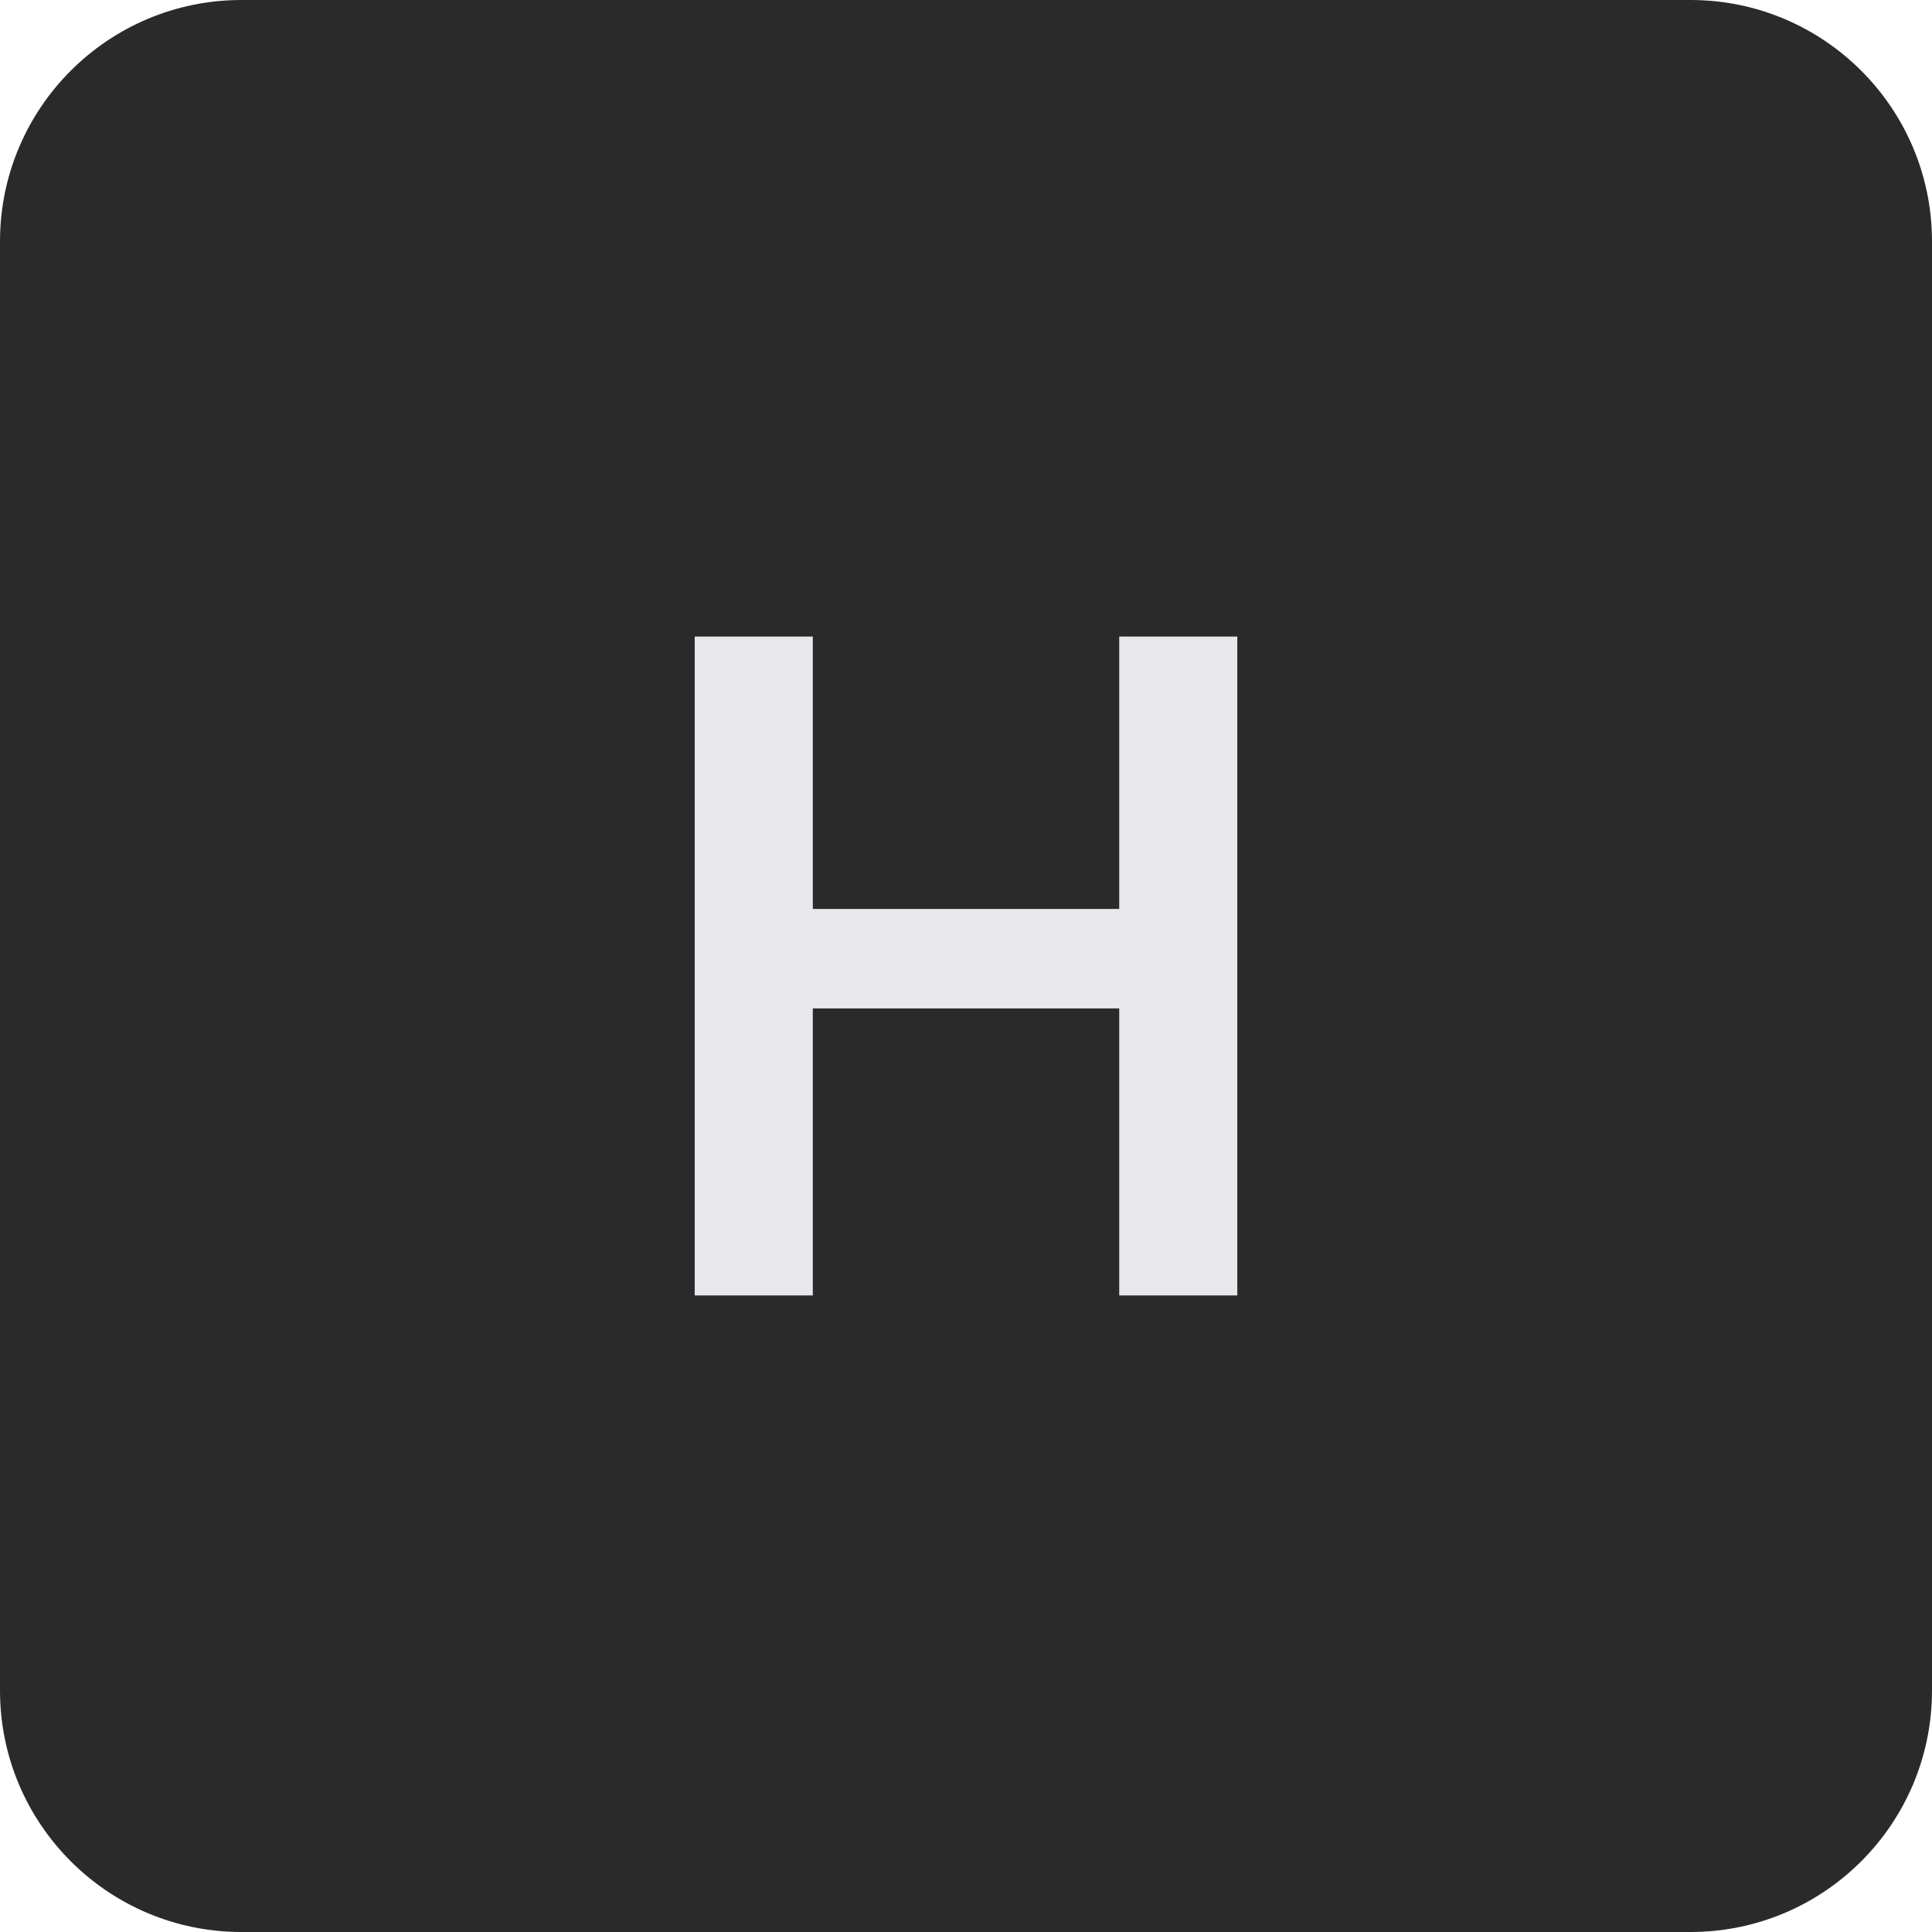
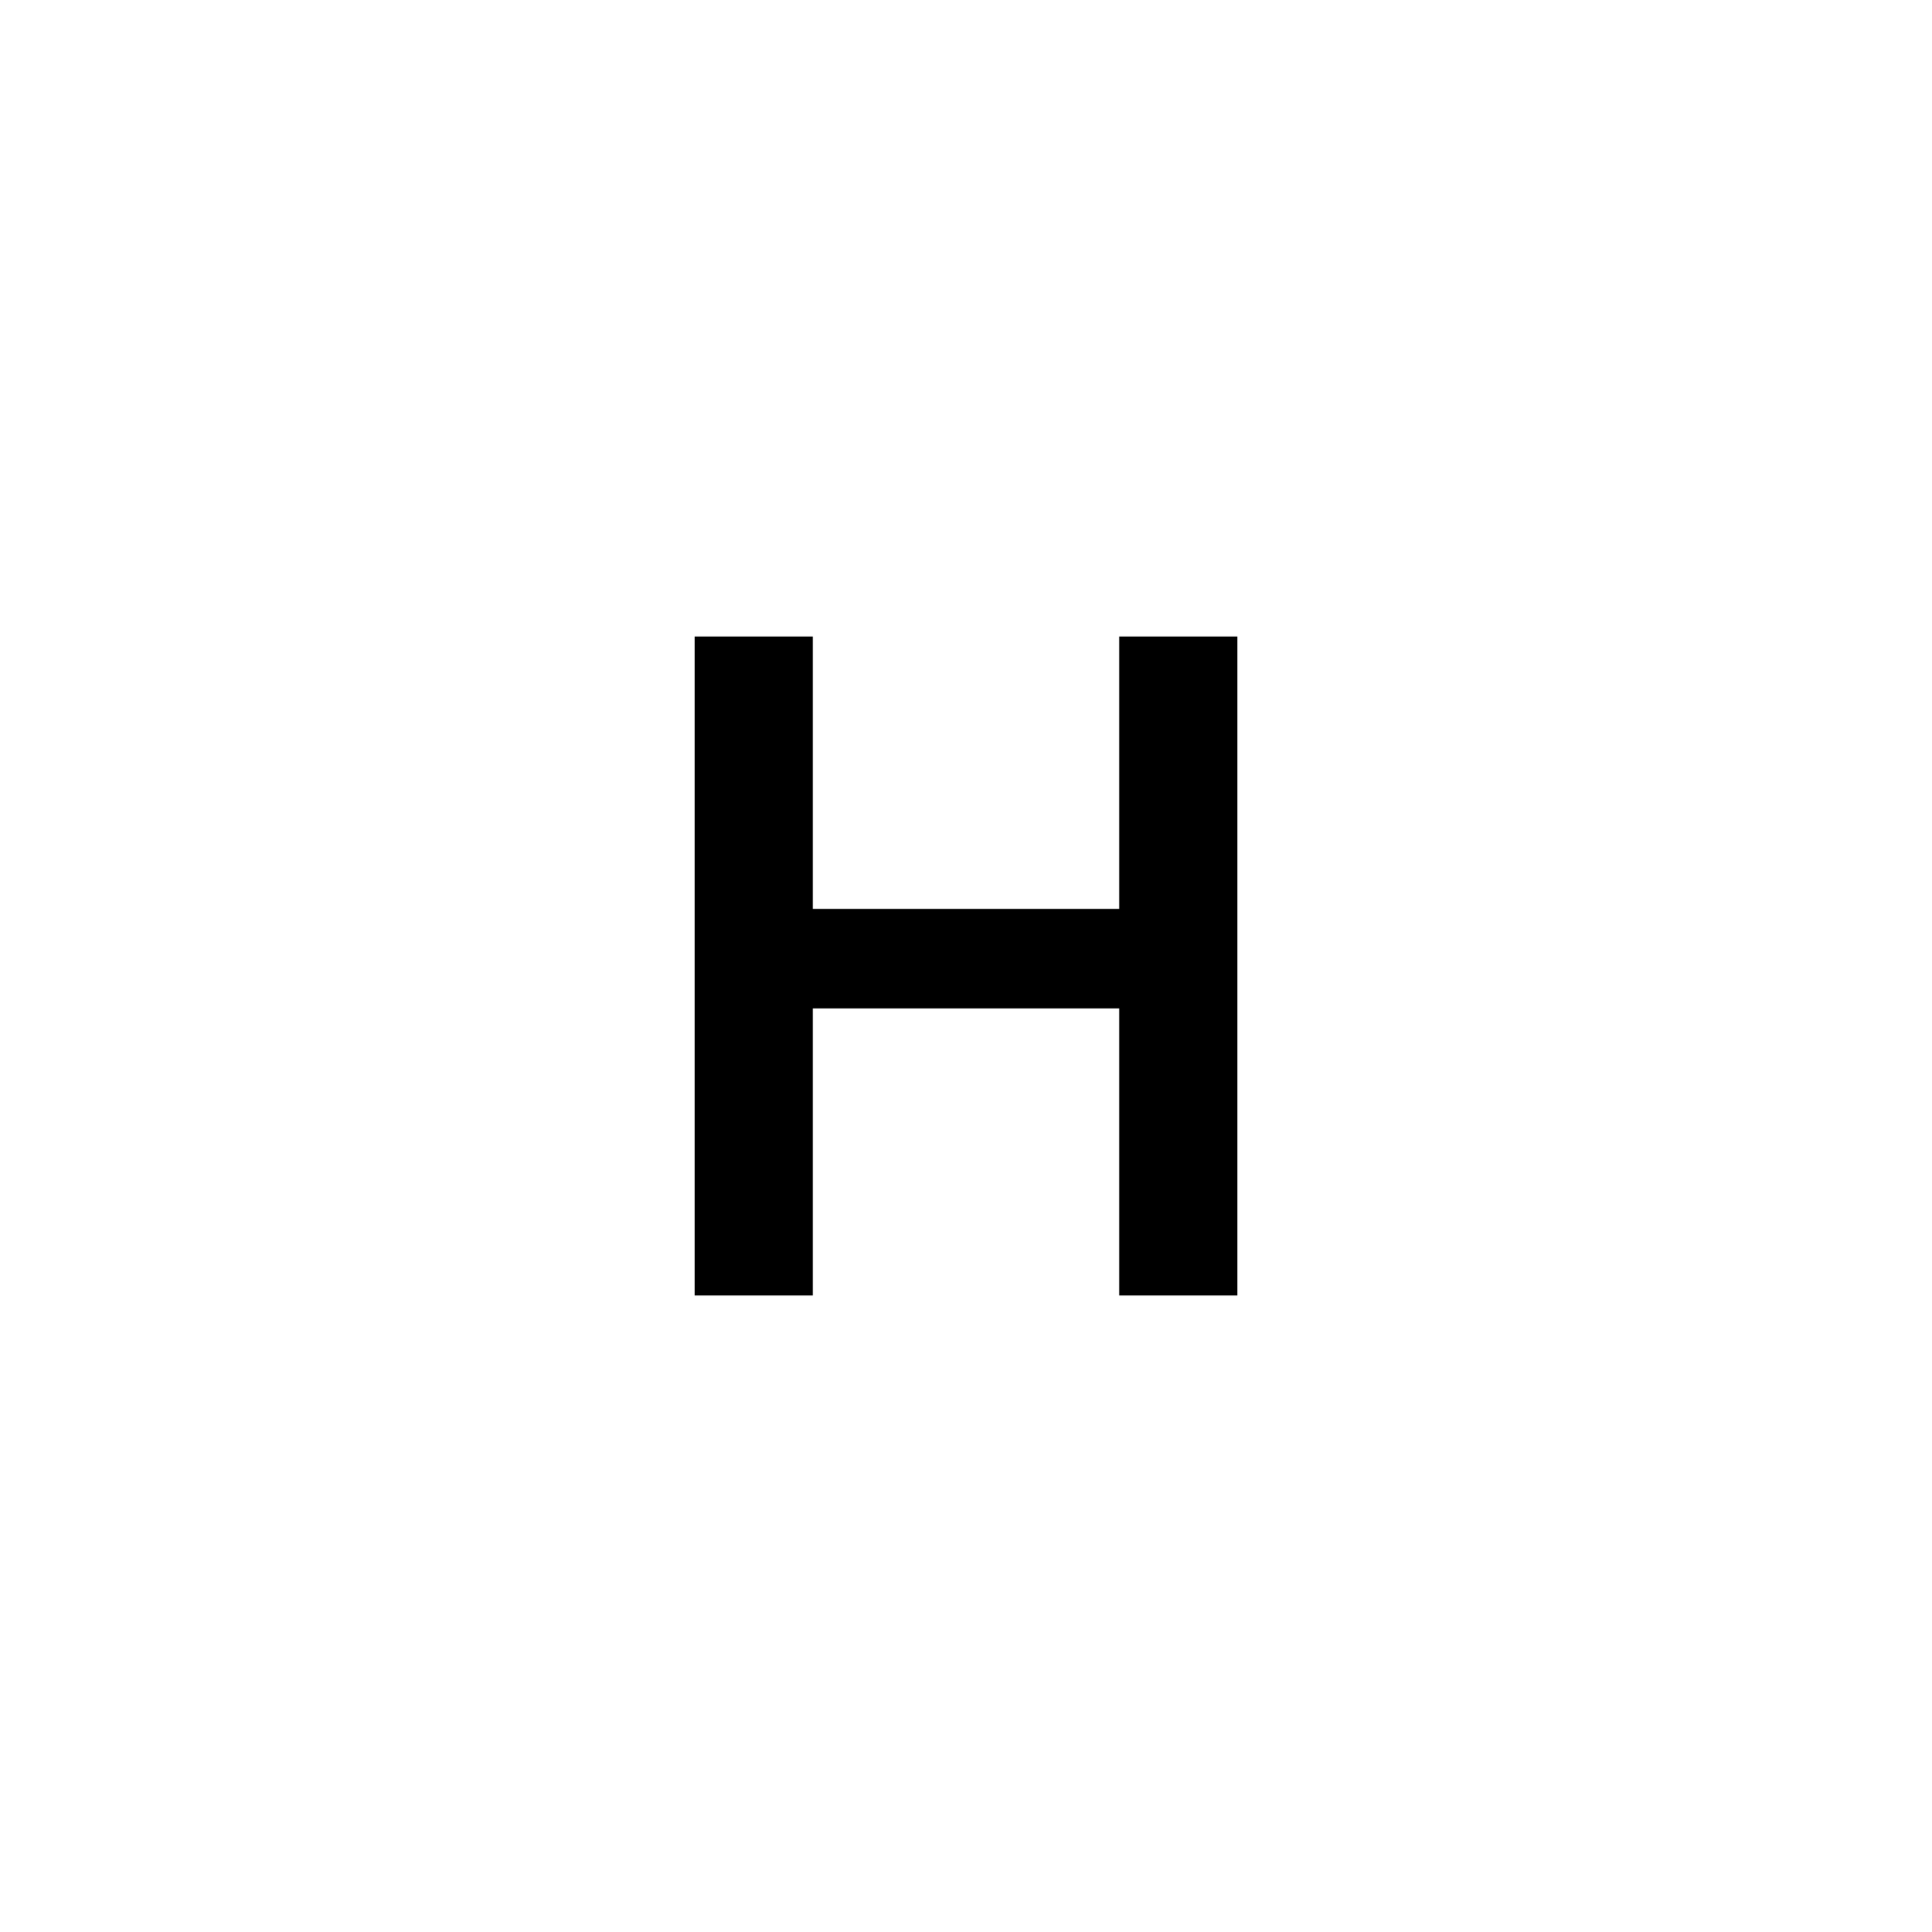
<svg xmlns="http://www.w3.org/2000/svg" viewBox="0 0 512 512" width="512" height="512">
-   <rect fill="#2A2A2A" width="512" height="512" rx="64" />
-   <text x="256" y="256" text-anchor="middle" dominant-baseline="central" font-family="system-ui,-apple-system,sans-serif" font-size="240" font-weight="600" fill="#E8E8EC">H</text>
+   <text x="256" y="256" text-anchor="middle" dominant-baseline="central" font-family="system-ui,-apple-system,sans-serif" font-size="240" font-weight="600" fill="currentColor">H</text>
</svg>
